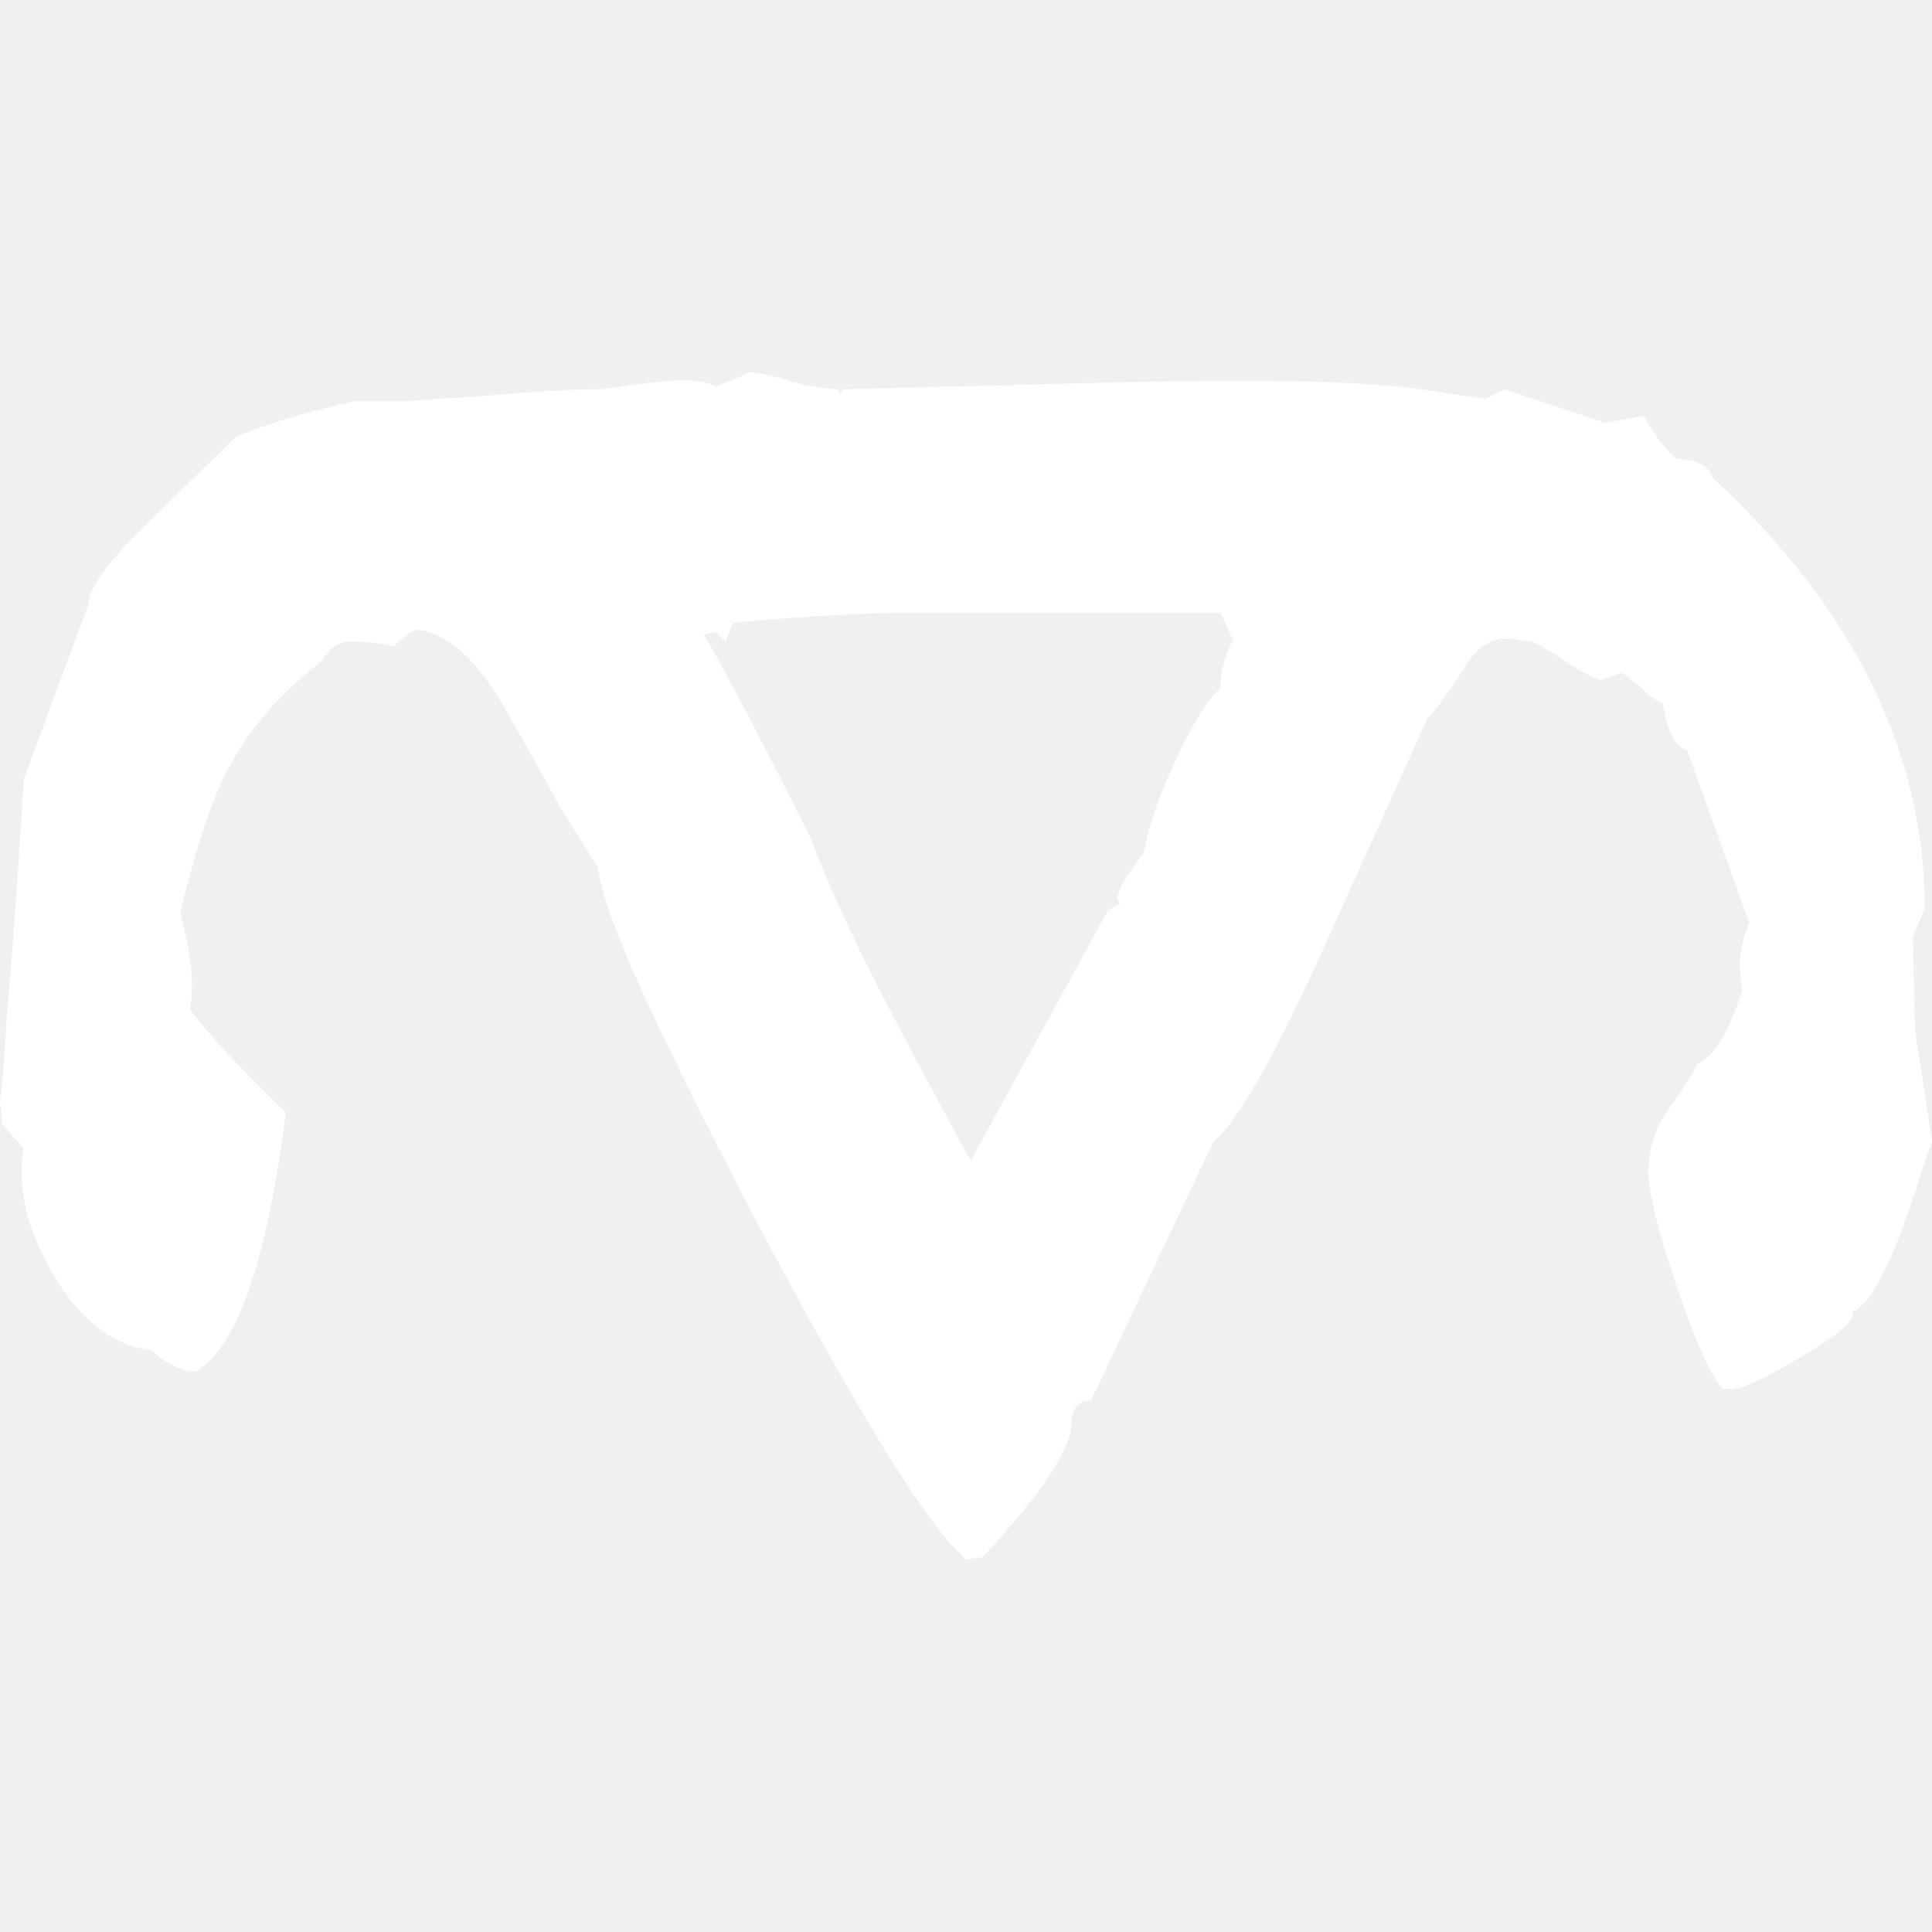
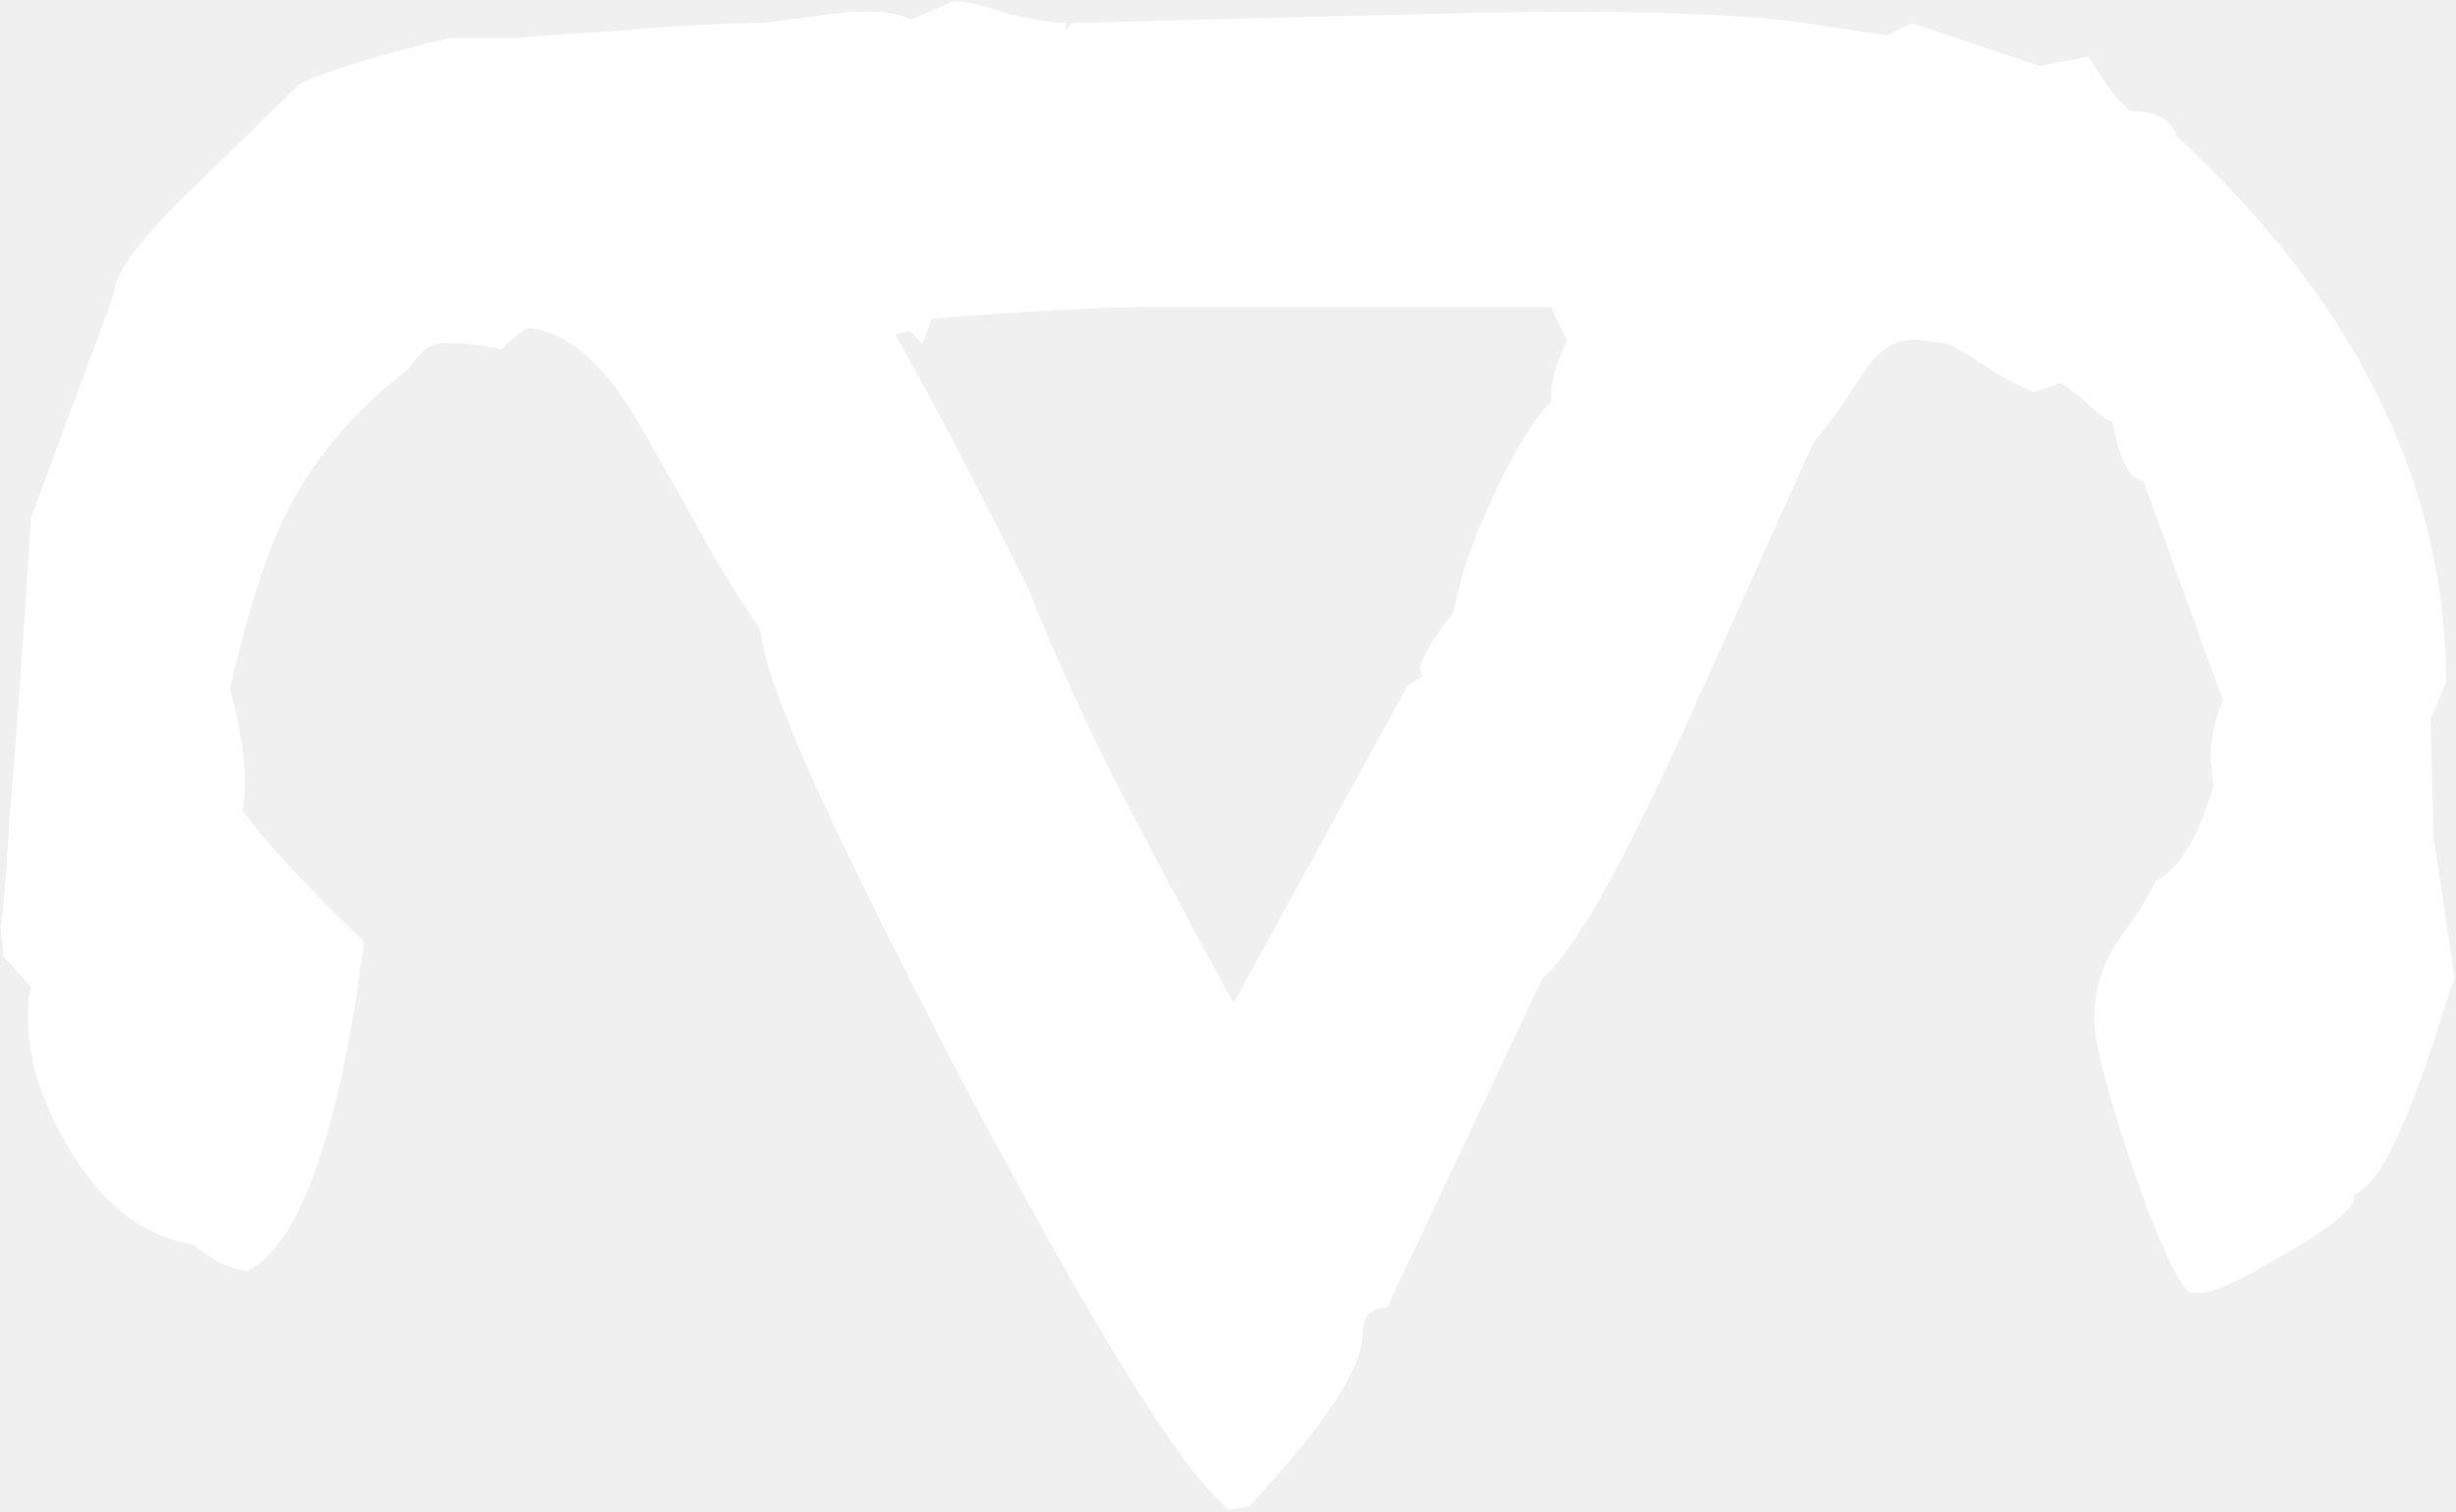
- <svg xmlns="http://www.w3.org/2000/svg" viewBox="0 0 24.321 14.943" width="32" height="32" fill="#FFFFFF">
-   <path d="M24.079 7.109l.03 1.18.212 1.391q-.121.333-.212.635-.09.272-.181.514-.333.878-.605.999v.03q0 .151-.666.544-.665.394-.847.394h-.12q-.213-.212-.576-1.27-.363-1.09-.363-1.453 0-.423.242-.786.273-.363.363-.575.333-.151.575-.938l-.03-.272q0-.303.12-.575l-.786-2.178q-.211-.03-.302-.575-.06-.03-.182-.12-.12-.122-.332-.273l-.273.091q-.15-.06-.363-.182-.211-.15-.484-.302l-.242-.03q-.363-.06-.605.333-.332.514-.484.665l-1.27 2.813q-.968 2.148-1.422 2.511l-1.543 3.267q-.242 0-.242.272 0 .484-1.119 1.694l-.212.03-.12-.12q-.696-.696-2.572-4.236-.938-1.815-1.422-2.873-.484-1.09-.514-1.483-.242-.363-.514-.816-.242-.454-.575-1.029-.575-1.089-1.21-1.15-.09.031-.272.212-.242-.06-.575-.06-.181 0-.333.242-.786.605-1.18 1.361-.302.545-.604 1.815.211.787.12 1.21.364.484 1.21 1.301-.362 2.843-1.149 3.267-.272-.03-.544-.272-.666-.091-1.15-.817-.484-.756-.484-1.422 0-.212.03-.302L.03 9.468 0 9.166q.03-.121.09-1.12.091-.998.212-2.934l.817-2.208q0-.303.817-1.089L2.964.817Q3.418.605 4.447.363h.635q.393-.03.907-.06Q7.018.211 7.562.211L8.258.12q.575-.06.756.06L9.438 0q.181 0 .544.121.394.09.575.09v.091q0-.03.06-.09l3.6-.091q2.602-.06 3.66.09l.817.122.242-.121 1.27.423.485-.09q.242.423.423.544.363 0 .454.242 2.662 2.48 2.662 5.415zM15.85 3.146l-.333.212-.151-.333h-4.023q-.303 0-.847.03-.515.03-1.27.091l-.092.242-.12-.121-.152.03q.242.424.575 1.059.333.635.756 1.482.303.787.817 1.815.514.998 1.21 2.269l1.724-3.146.151-.09-.03-.061q0-.152.333-.575.09-.514.393-1.15.303-.665.575-.937v-.06q0-.424.544-1.12l.121.302z" />
+ <svg xmlns="http://www.w3.org/2000/svg" width="52" height="32" fill="#fff" viewBox="0 0 39.52 14.92">
+   <path d="m39.11 6.87.05 1.91.34 2.26q-.2.54-.34 1.03-.15.45-.3.84-.53 1.42-.98 1.62v.05q0 .25-1.08.88-1.08.64-1.37.64h-.2q-.34-.34-.93-2.06-.6-1.77-.6-2.36 0-.69.4-1.27.44-.6.59-.94.54-.24.93-1.52l-.05-.44q0-.5.2-.94l-1.28-3.53q-.34-.05-.49-.94-.1-.05-.3-.2-.19-.19-.53-.44l-.44.15q-.25-.1-.6-.3-.34-.24-.78-.48l-.4-.05q-.58-.1-.98.54-.53.83-.78 1.08l-2.06 4.57q-1.58 3.48-2.31 4.07l-2.5 5.3q-.4 0-.4.45 0 .79-1.82 2.75l-.34.05-.2-.2q-1.13-1.13-4.17-6.87-1.53-2.95-2.31-4.67-.79-1.77-.84-2.4-.4-.6-.83-1.33-.4-.74-.94-1.67Q9.54.68 8.51.58q-.15.05-.44.34-.4-.1-.94-.1-.29 0-.54.4-1.27.98-1.91 2.2-.5.9-.98 2.96.34 1.27.2 1.96.58.79 1.96 2.11-.6 4.62-1.87 5.3-.44-.04-.88-.43-1.08-.15-1.87-1.33-.79-1.23-.79-2.3 0-.35.05-.5l-.44-.5-.05-.48q.05-.2.15-1.82Q.3 6.77.5 3.63L1.83.04q0-.5 1.33-1.77l1.66-1.62q.74-.34 2.41-.74h1.03l1.48-.1q1.67-.14 2.55-.14l1.13-.15q.93-.1 1.23.1l.69-.3q.3 0 .88.2.64.15.93.15v.15q0-.05.1-.15l5.85-.15q4.22-.1 5.94.15l1.33.2.39-.2 2.06.69.79-.15q.4.69.69.88.59 0 .73.4 4.33 4.02 4.33 8.79zM25.75.43l-.54.35-.25-.54h-6.53q-.5 0-1.37.05-.84.04-2.07.14l-.15.4-.2-.2-.24.05q.4.69.94 1.72.54 1.03 1.22 2.4.5 1.28 1.33 2.95.83 1.62 1.96 3.69l2.8-5.11.25-.15-.05-.1q0-.24.54-.93.15-.84.64-1.87.5-1.08.93-1.52v-.1q0-.69.89-1.82l.2.5z" />
</svg>
